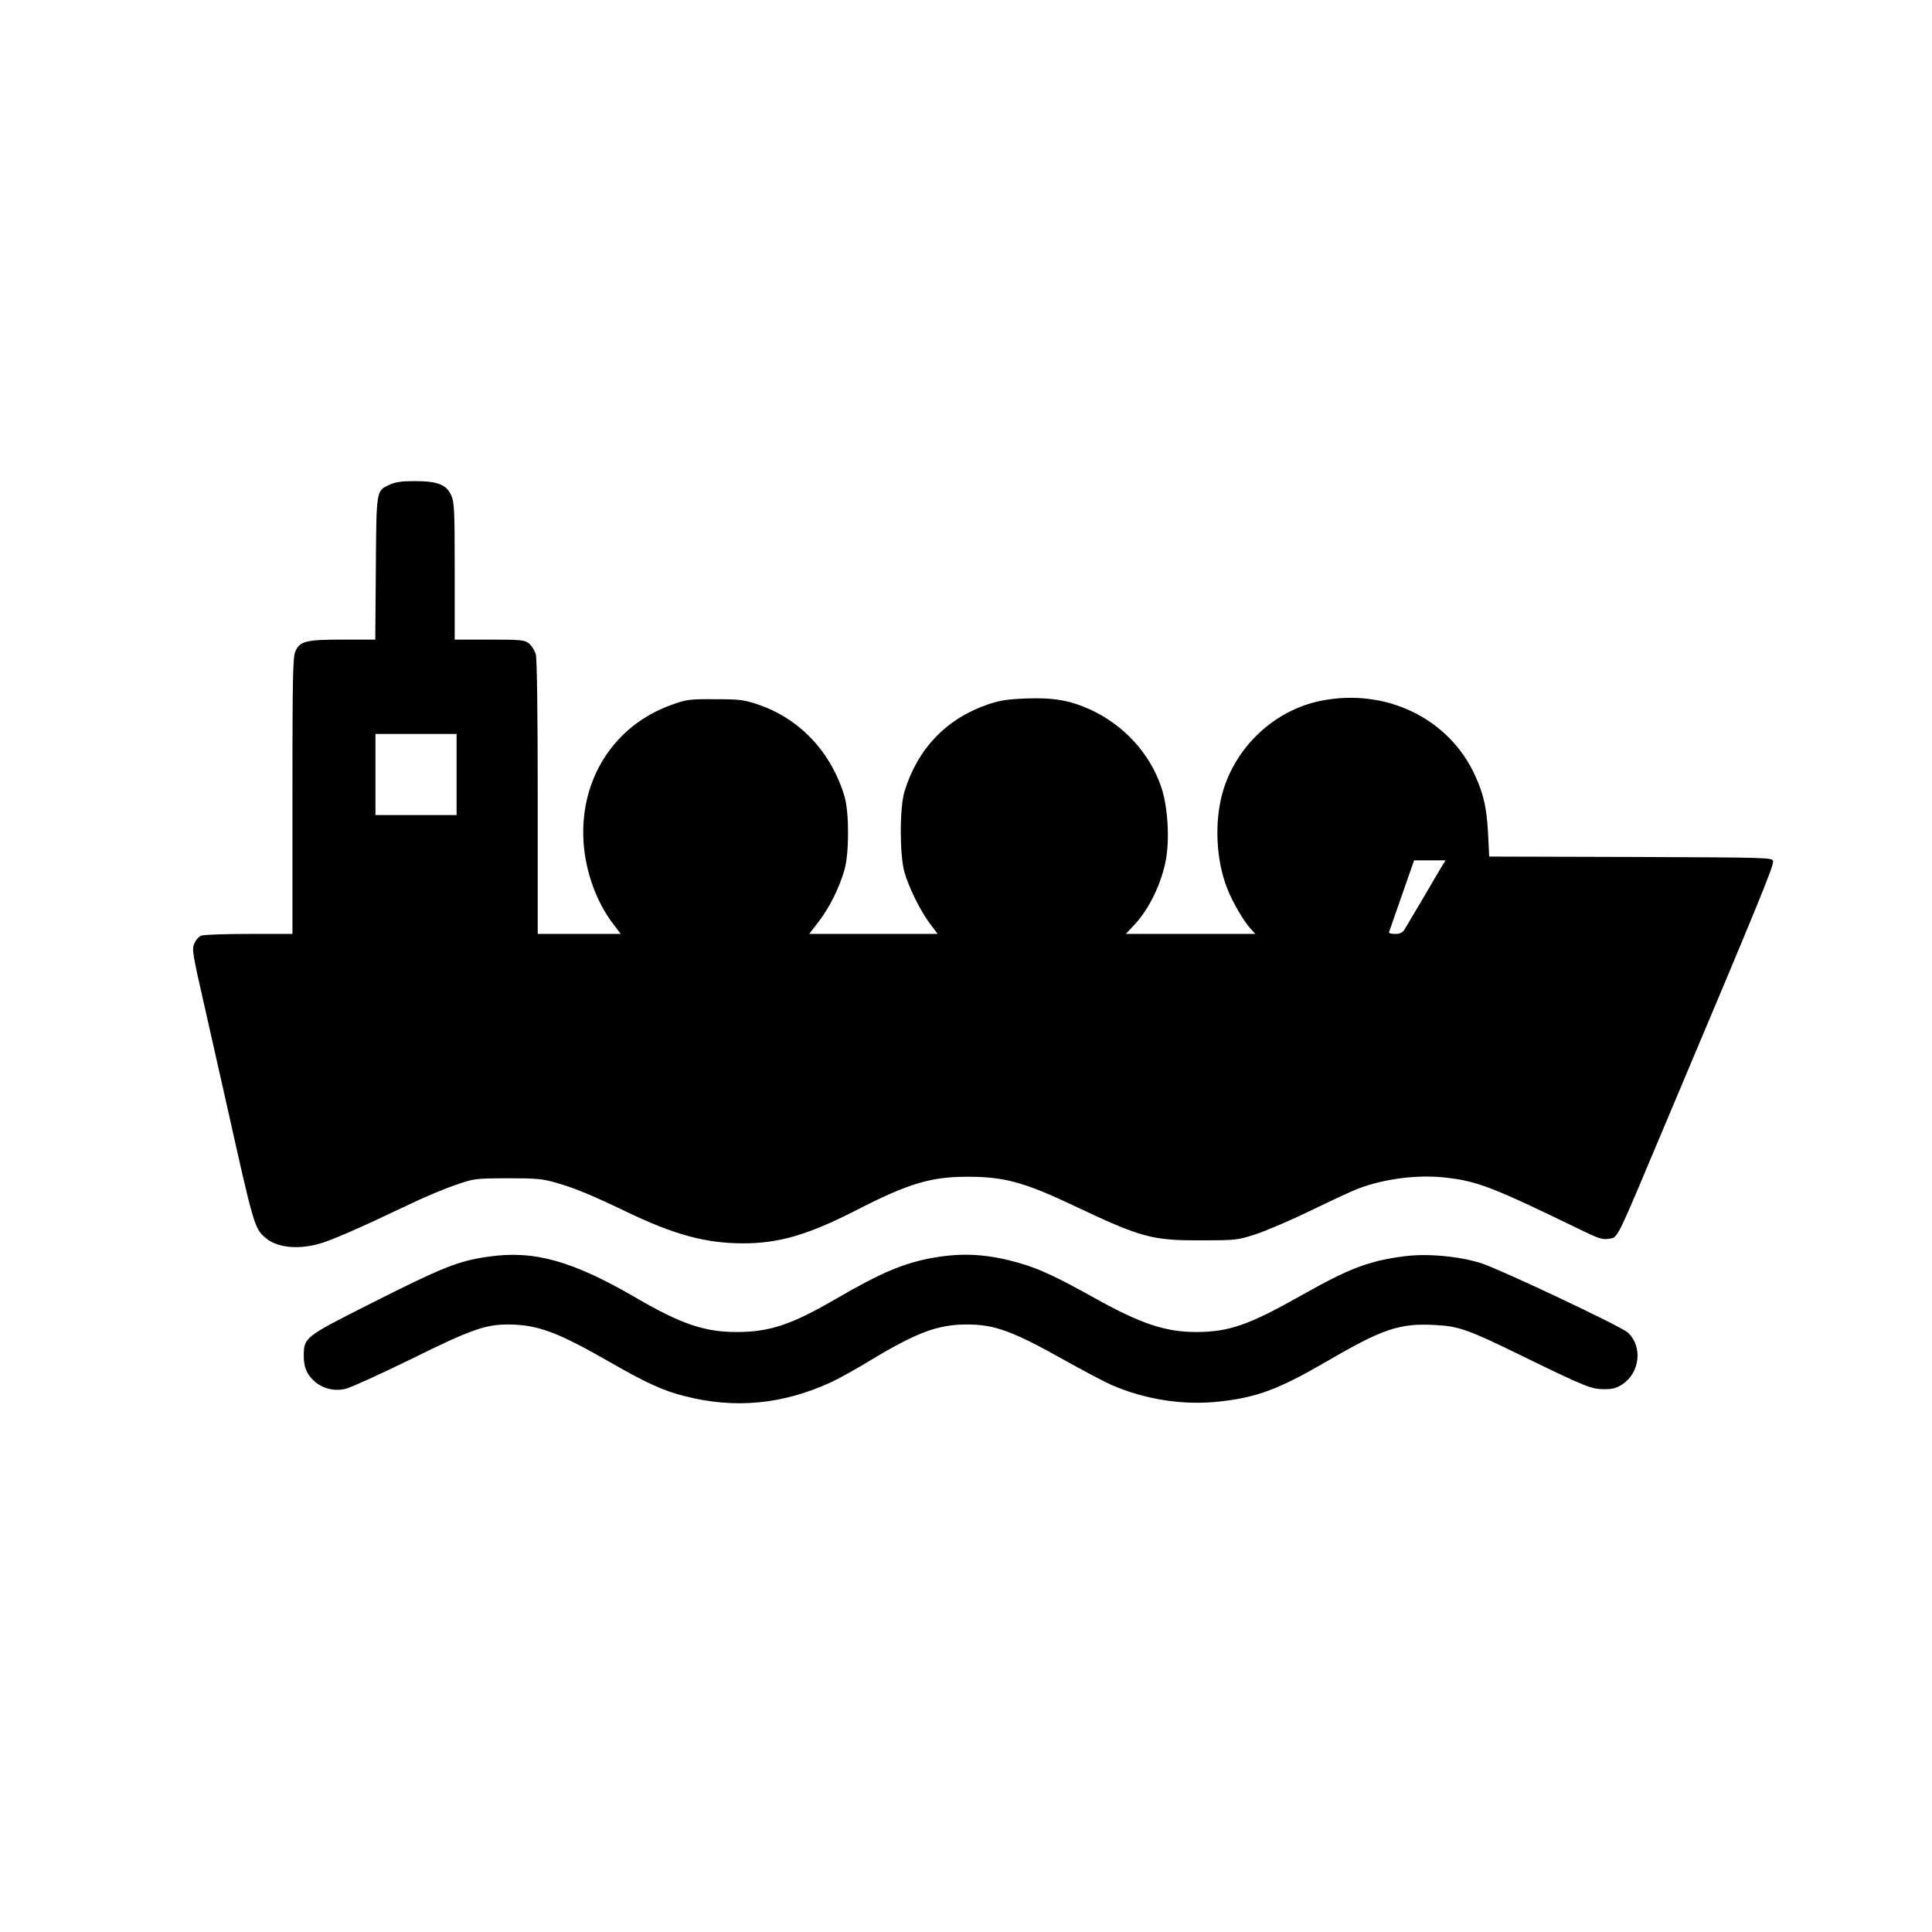
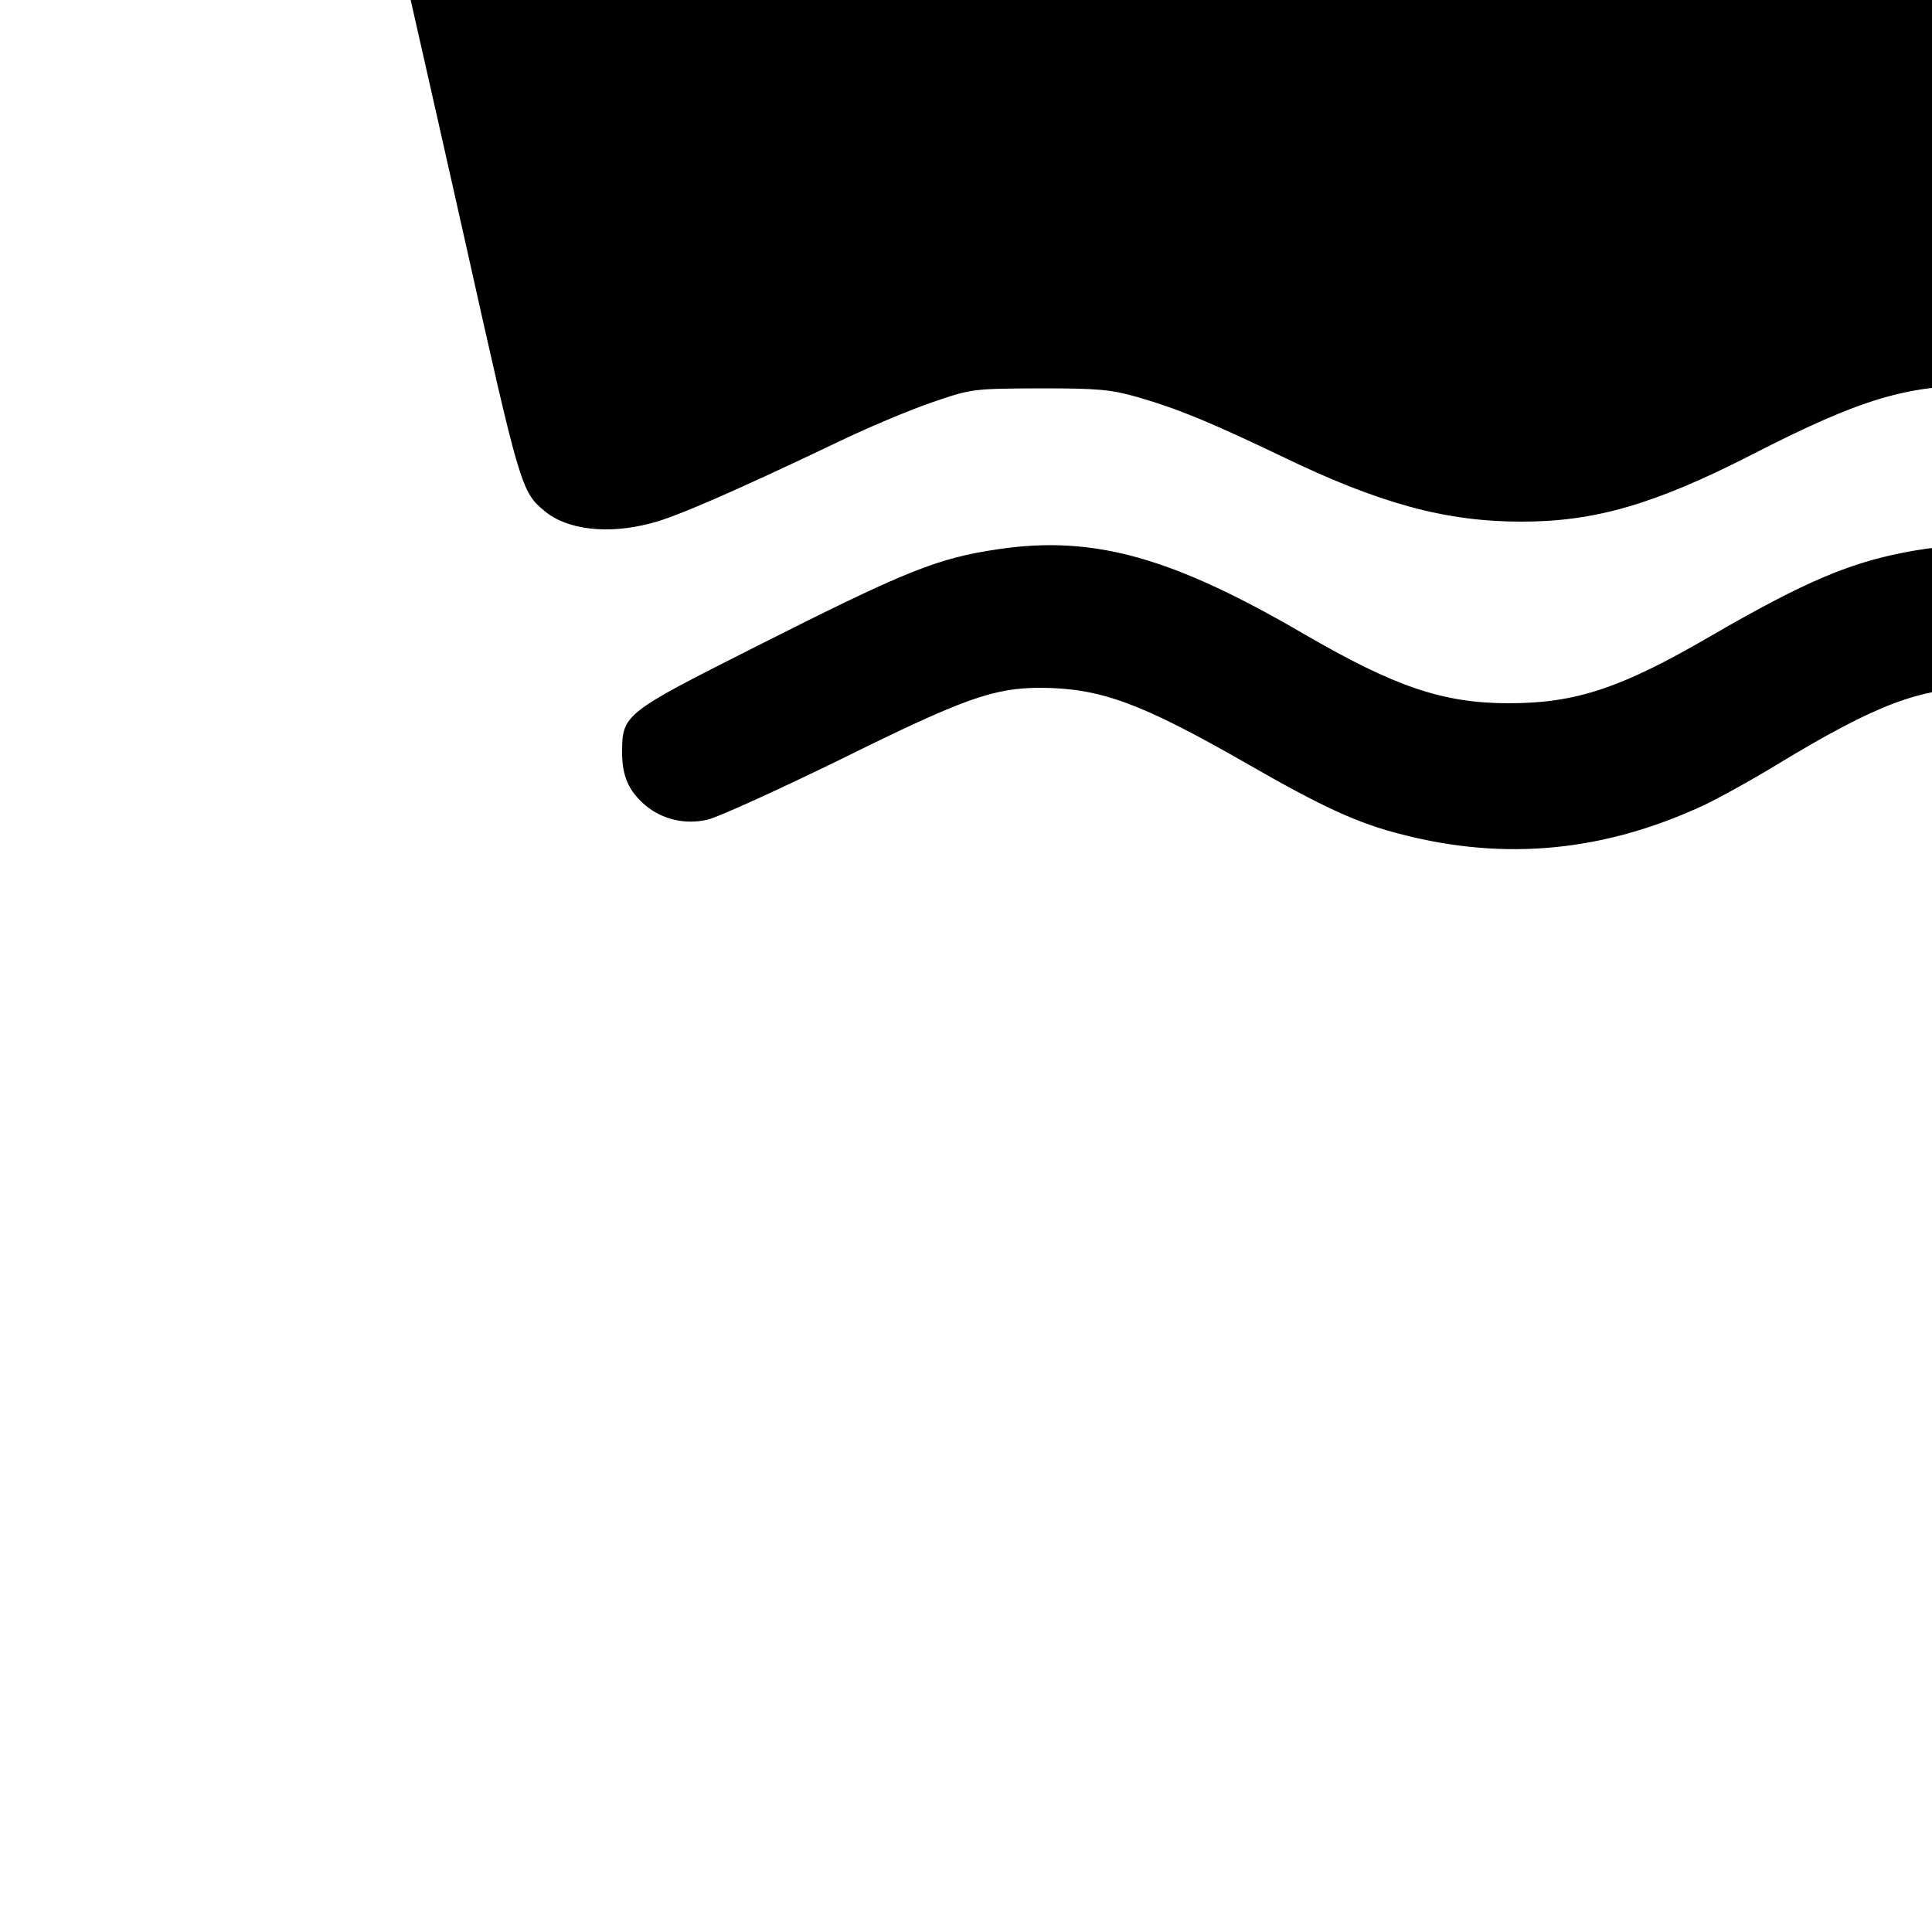
- <svg xmlns="http://www.w3.org/2000/svg" version="1.0" width="32pt" height="32pt" viewBox="0 0 1024 1024" preserveAspectRatio="xMidYMid meet">
-   <g transform="translate(0,1024) scale(0.1,-0.1)" fill="#000000" stroke="none">
+ <svg xmlns="http://www.w3.org/2000/svg" version="1.0" width="32" height="32" viewBox="0 0 500 500" preserveAspectRatio="xMidYMid meet">
+   <g transform="translate(0,500) scale(0.1,-0.1)" fill="#000000" stroke="none">
    <path d="M2065 7671 c-71 -33 -70 -22 -73 -443 l-3 -378 -170 0 c-197 0 -231 -8 -254 -64 -13 -30 -15 -147 -15 -766 l0 -730 -229 0 c-126 0 -241 -4 -254 -9 -13 -5 -29 -23 -36 -39 -15 -35 -13 -45 59 -362 28 -124 80 -353 115 -510 141 -632 144 -643 205 -693 57 -48 164 -61 275 -31 62 15 219 84 475 206 80 39 192 86 250 106 105 36 105 36 280 37 154 0 185 -3 255 -23 104 -30 188 -65 370 -152 256 -124 427 -170 623 -170 190 0 345 45 597 174 281 144 398 179 595 179 192 0 300 -29 565 -155 355 -168 412 -183 670 -182 185 0 193 1 290 32 55 18 188 75 295 127 107 52 219 104 249 115 135 52 314 75 458 59 174 -19 249 -48 745 -289 73 -35 94 -41 123 -36 53 10 30 -37 313 636 477 1130 563 1340 560 1365 -3 20 -12 20 -754 23 l-751 2 -6 123 c-7 133 -23 206 -68 305 -138 305 -475 468 -821 397 -244 -50 -449 -243 -518 -485 -44 -158 -35 -357 24 -508 28 -72 88 -175 124 -214 l26 -28 -343 0 -344 0 45 48 c80 85 145 221 168 348 20 112 9 281 -25 382 -61 180 -199 330 -378 412 -107 48 -192 63 -336 58 -104 -4 -140 -10 -206 -32 -219 -75 -372 -235 -441 -461 -26 -85 -26 -332 -1 -425 23 -83 86 -210 137 -277 l40 -53 -340 0 -341 0 50 65 c58 75 110 181 137 275 25 89 25 300 1 385 -69 237 -238 417 -462 492 -72 24 -95 27 -225 27 -137 1 -149 -1 -231 -30 -305 -109 -488 -395 -466 -729 11 -157 68 -316 157 -432 l40 -53 -220 0 -220 0 0 723 c0 464 -4 735 -10 759 -6 20 -22 46 -37 58 -24 18 -39 20 -209 20 l-184 0 0 363 c0 331 -2 365 -19 403 -26 56 -72 74 -194 74 -68 0 -102 -5 -132 -19z m355 -1536 l0 -215 -215 0 -215 0 0 215 0 215 215 0 215 0 0 -215z m5228 -477 c-8 -13 -54 -90 -102 -173 -49 -82 -95 -160 -102 -172 -11 -17 -24 -23 -50 -23 -20 0 -34 4 -32 9 2 5 32 92 68 195 l65 186 84 0 83 0 -14 -22z" />
    <path d="M2586 3579 c-160 -23 -241 -56 -631 -253 -339 -171 -345 -175 -345 -273 0 -62 17 -100 60 -137 44 -37 104 -51 162 -37 26 6 180 76 344 156 319 158 396 185 518 185 154 -1 258 -39 529 -194 200 -115 291 -157 407 -186 265 -68 519 -44 775 74 39 18 126 66 195 108 256 155 369 198 524 198 148 0 241 -34 516 -188 102 -57 214 -116 250 -132 179 -78 380 -109 568 -89 204 22 317 64 577 215 295 172 385 202 574 191 123 -6 175 -25 461 -165 332 -162 365 -175 432 -175 45 0 65 5 97 26 94 62 108 201 29 274 -35 33 -678 336 -778 368 -119 37 -283 52 -403 37 -190 -24 -296 -64 -557 -212 -272 -153 -375 -189 -548 -190 -166 0 -294 43 -542 181 -191 107 -291 154 -395 184 -166 48 -297 56 -451 30 -162 -28 -280 -78 -530 -223 -229 -133 -346 -172 -519 -172 -170 0 -294 42 -530 179 -341 199 -545 256 -789 220z" />
  </g>
</svg>
